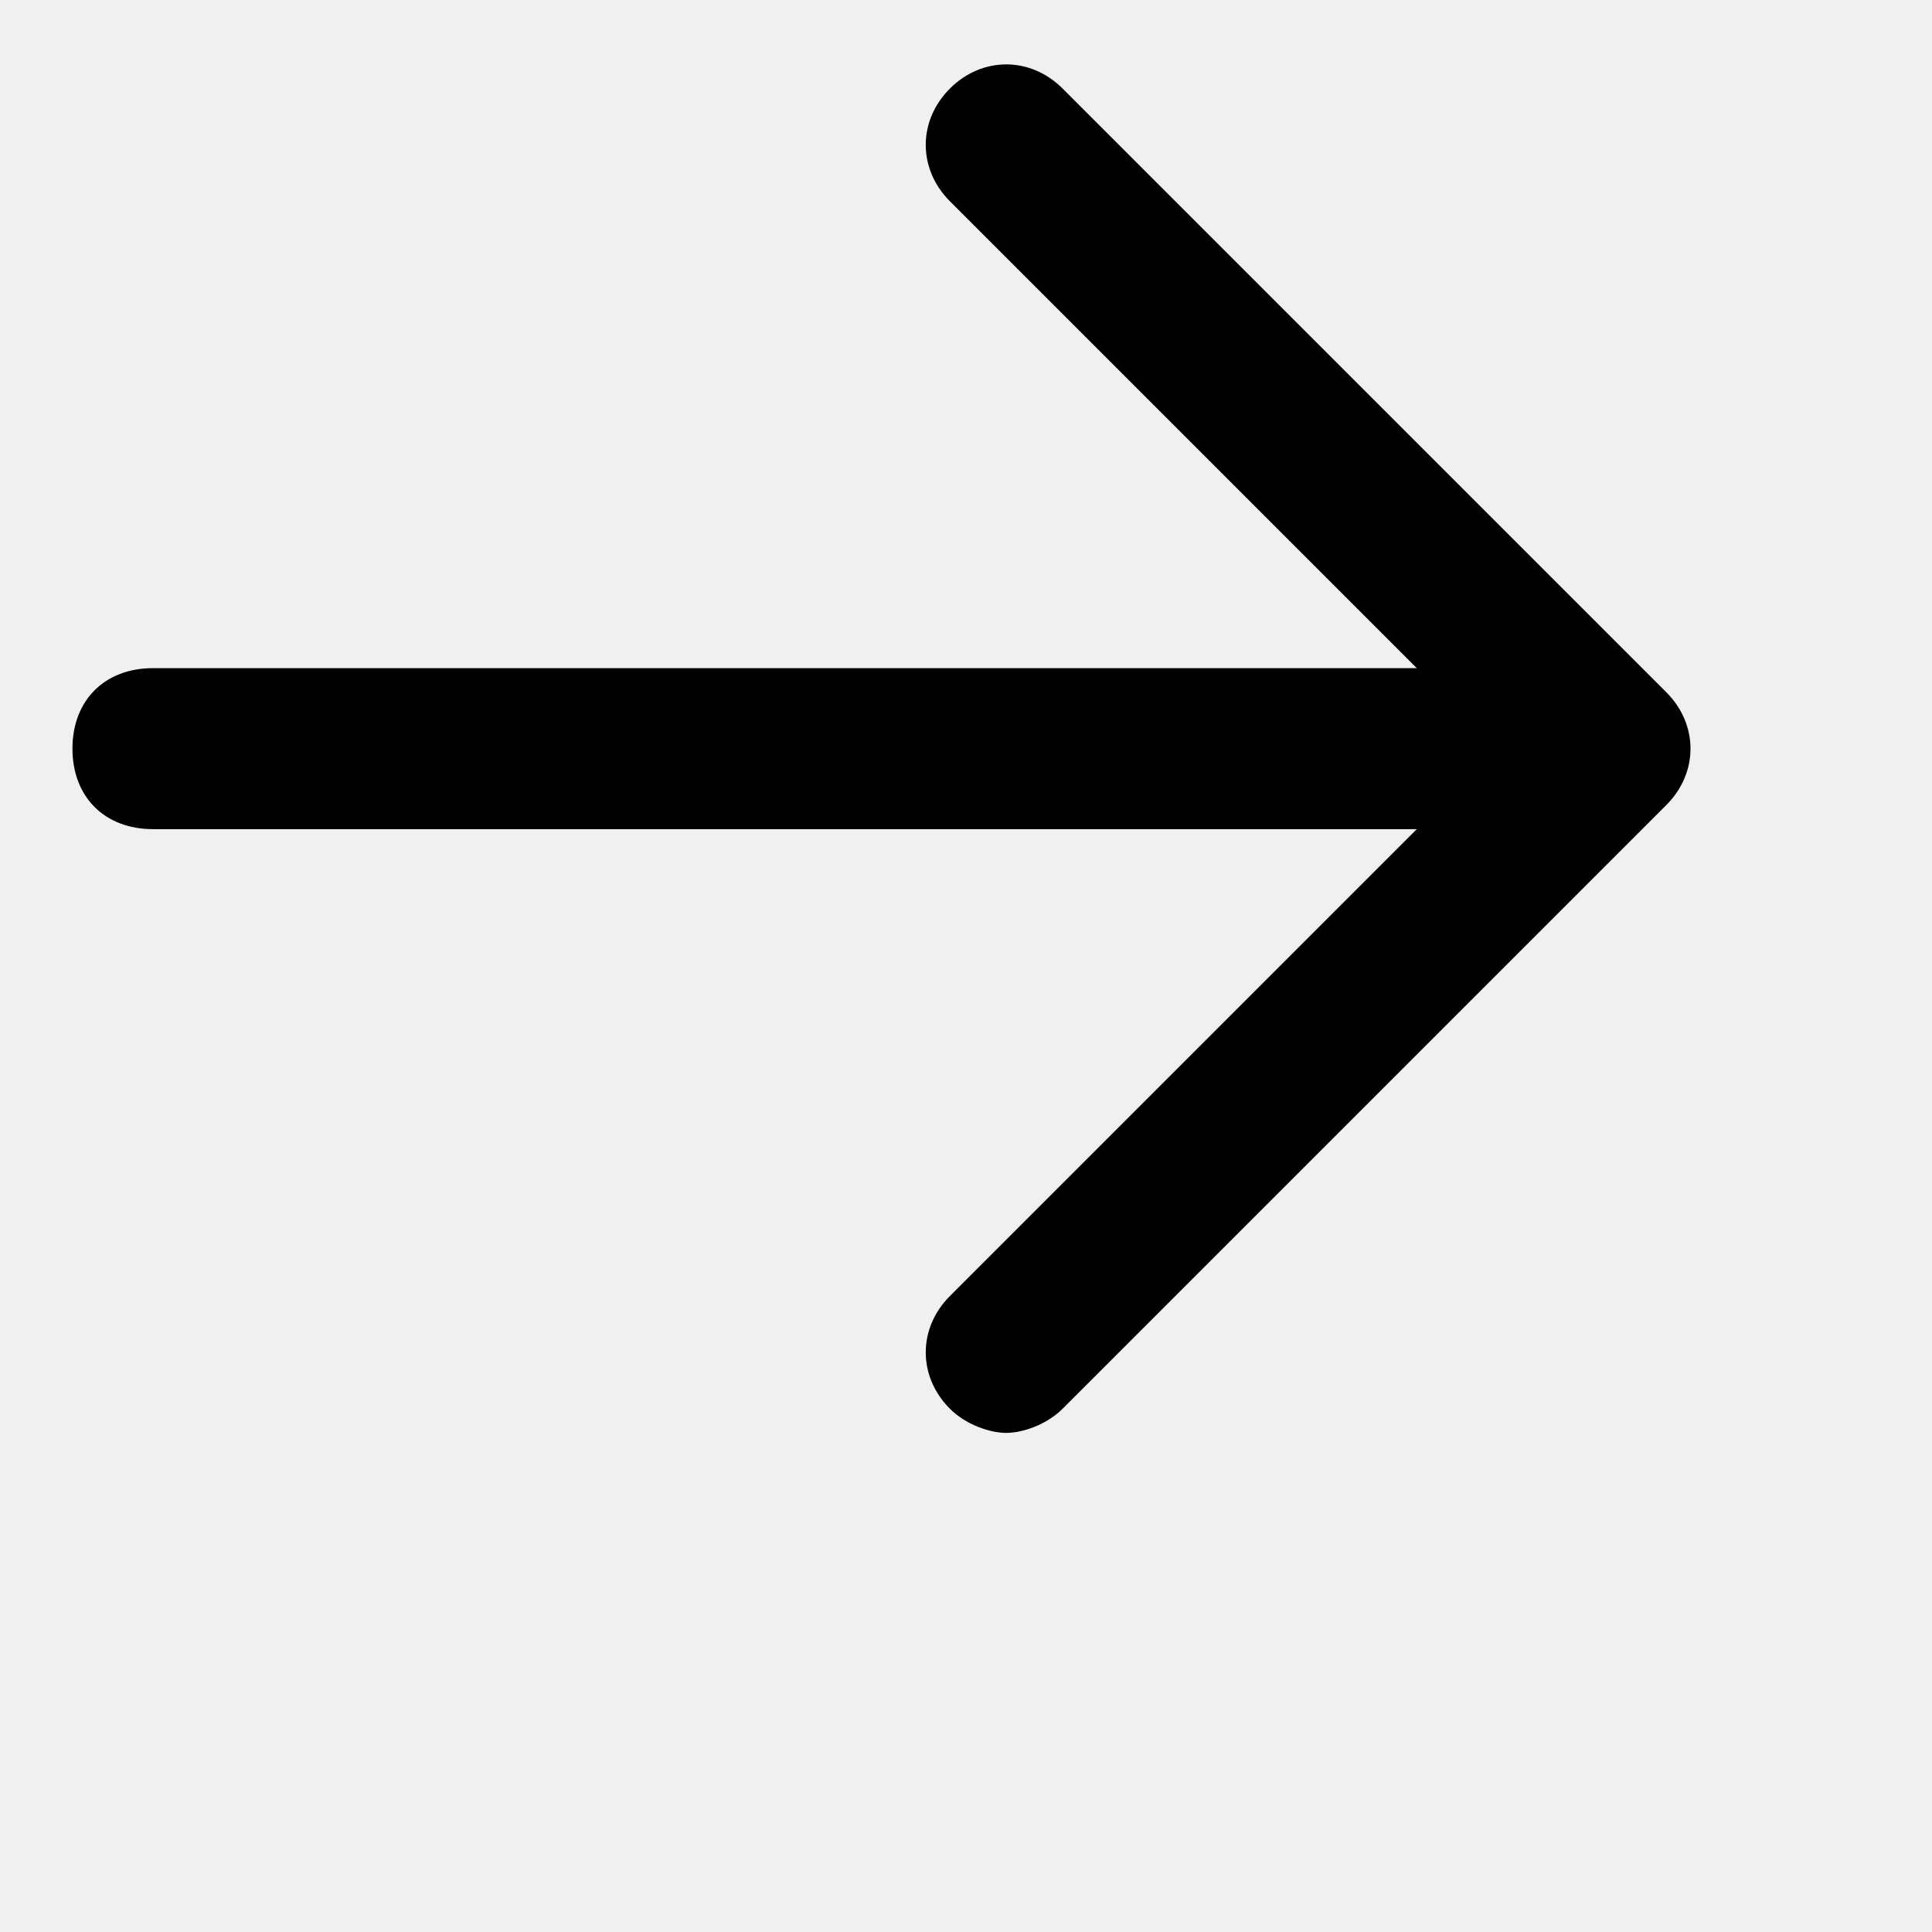
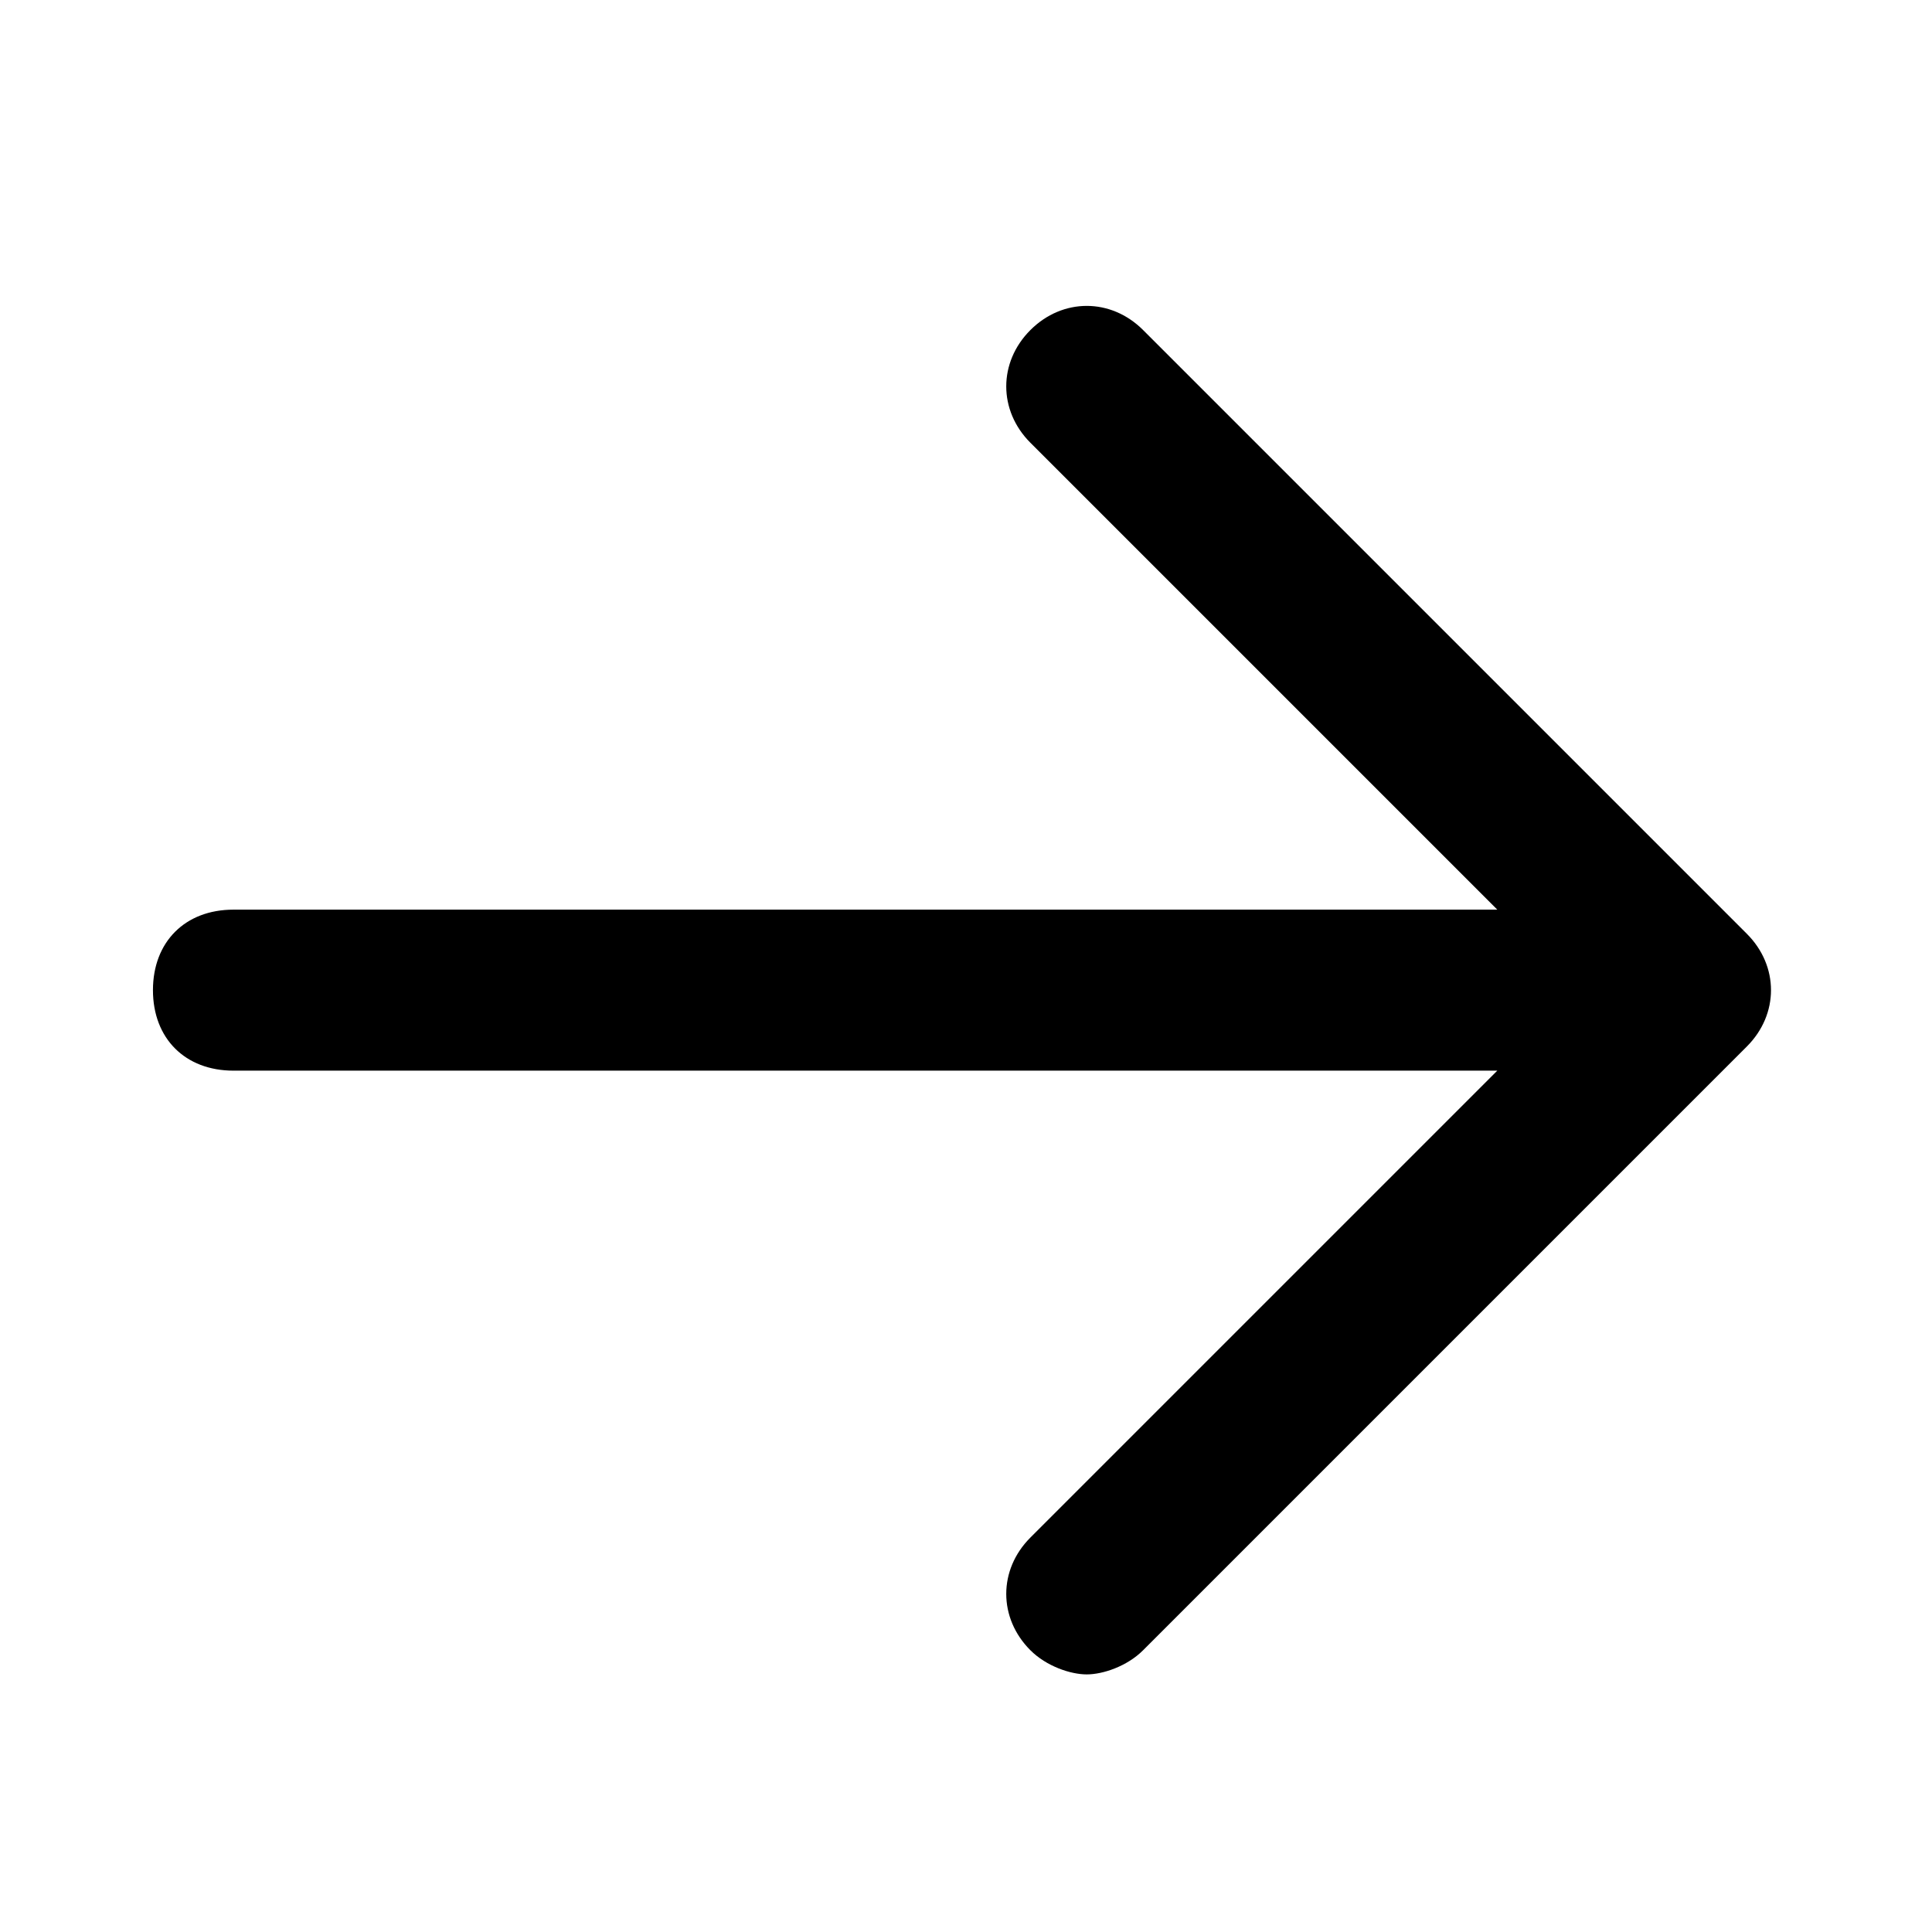
- <svg viewBox="0 0 24 24">
-   <path d="M20.7 8.6l-7.5-7.5c-.4-.4-1-.4-1.4 0-.4.4-.4 1 0 1.4l5.8 5.8H1.9c-.6 0-1 .4-1 1s.4 1 1 1h15.7l-5.8 5.8c-.4.4-.4 1 0 1.4.2.2.5.3.7.3s.5-.1.7-.3l7.5-7.5c.4-.4.4-1 0-1.4z" />
+ <svg xmlns="http://www.w3.org/2000/svg" width="24" height="24" viewBox="0 0 24 24">
+   <g fill="none" fill-rule="evenodd" transform="translate(-216 -24)">
+     <rect width="504" height="450" fill="#FFF" />
+     <g transform="translate(216 24)">
+       <rect width="24" height="24" />
+       <path fill="#000" fill-rule="nonzero" d="M20.7,8.6 L13.2,1.1 C12.8,0.7 12.2,0.7 11.8,1.1 C11.4,1.5 11.4,2.1 11.8,2.5 L17.6,8.3 L1.9,8.3 C1.3,8.3 0.9,8.7 0.9,9.3 C0.9,9.9 1.3,10.3 1.9,10.3 L17.6,10.3 L11.8,16.1 C11.4,16.5 11.4,17.1 11.8,17.5 C12,17.7 12.3,17.8 12.5,17.8 C12.7,17.8 13,17.7 13.2,17.5 L20.7,10 C21.1,9.6 21.1,9 20.7,8.6 Z" transform="translate(1 3)" />
+     </g>
+   </g>
</svg>
